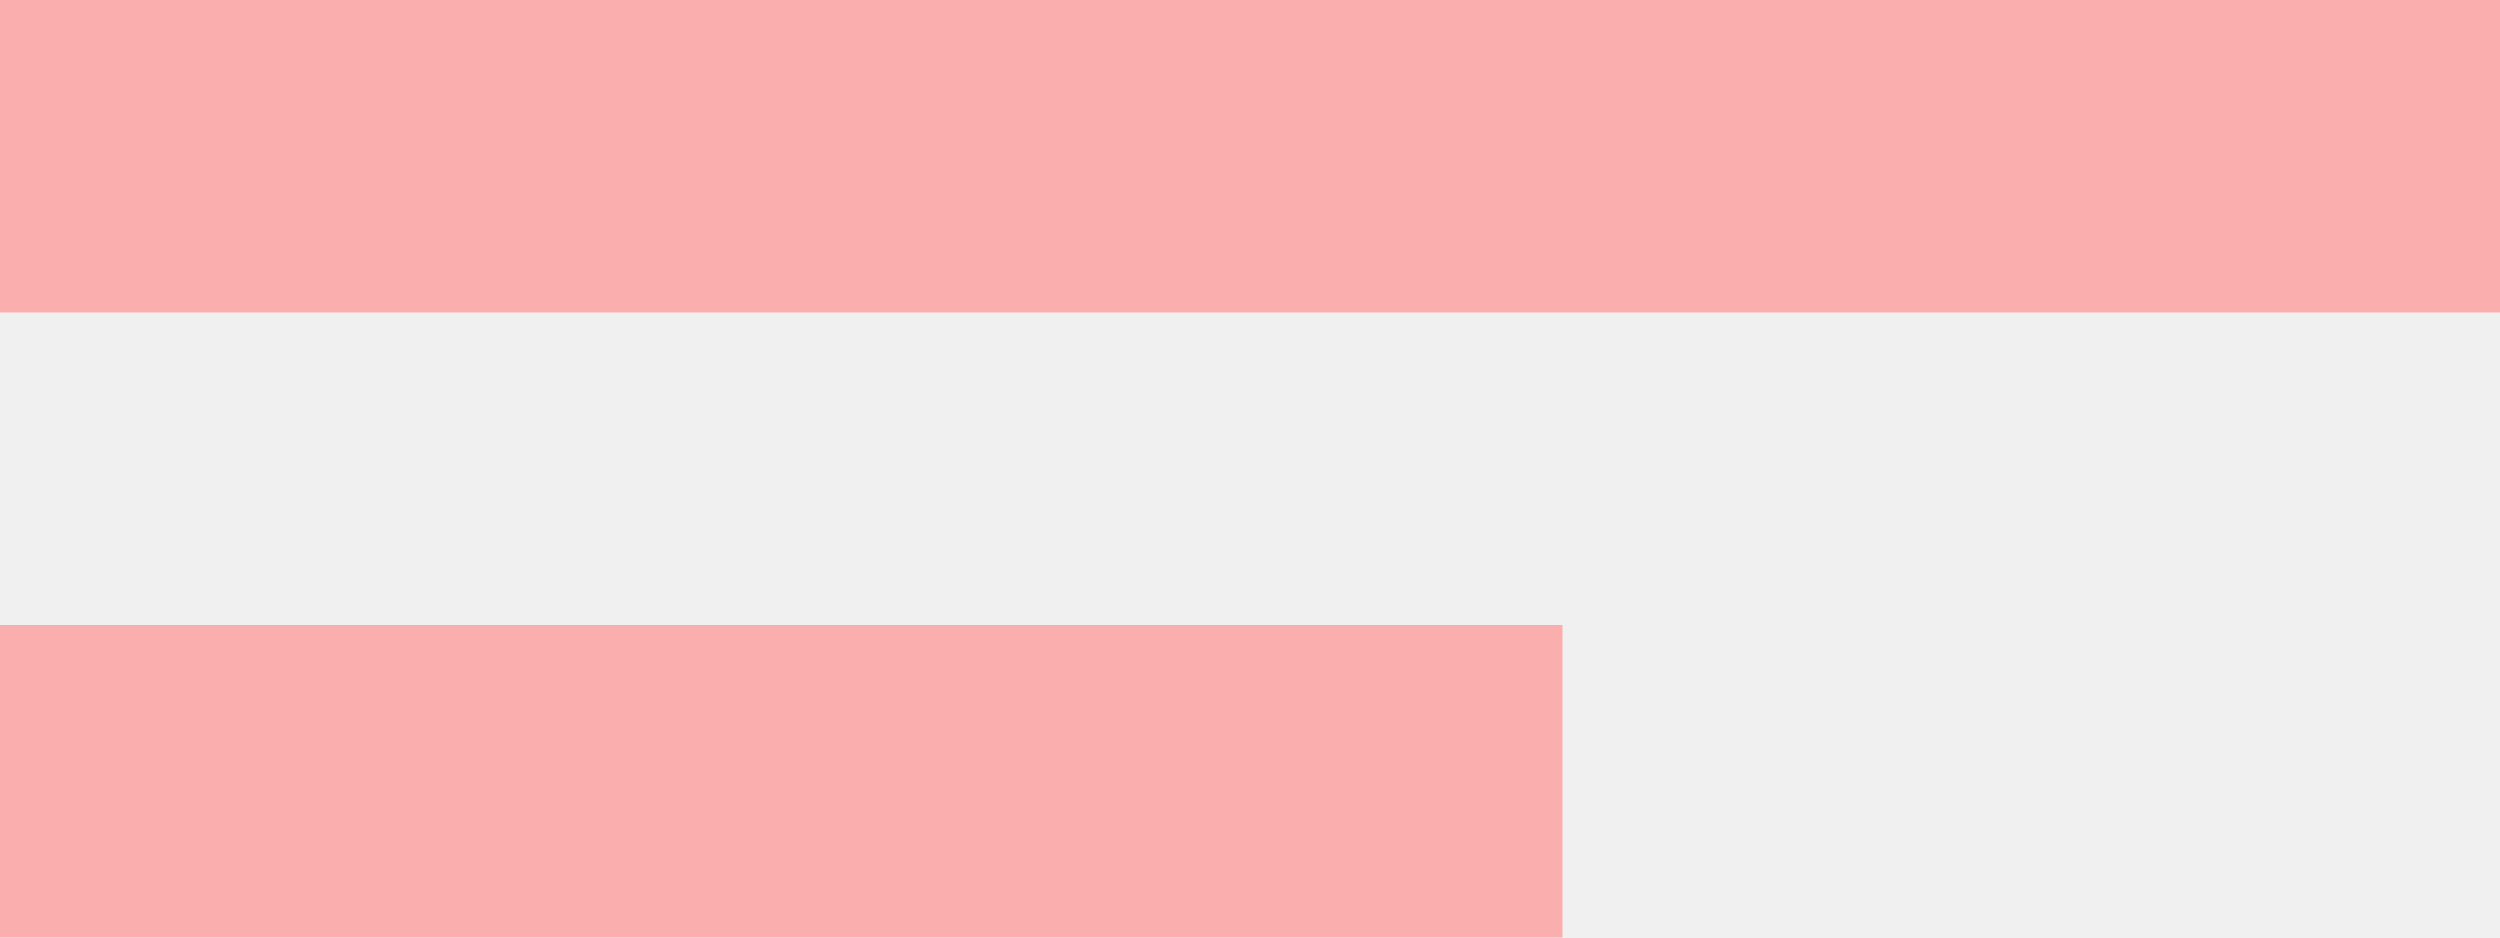
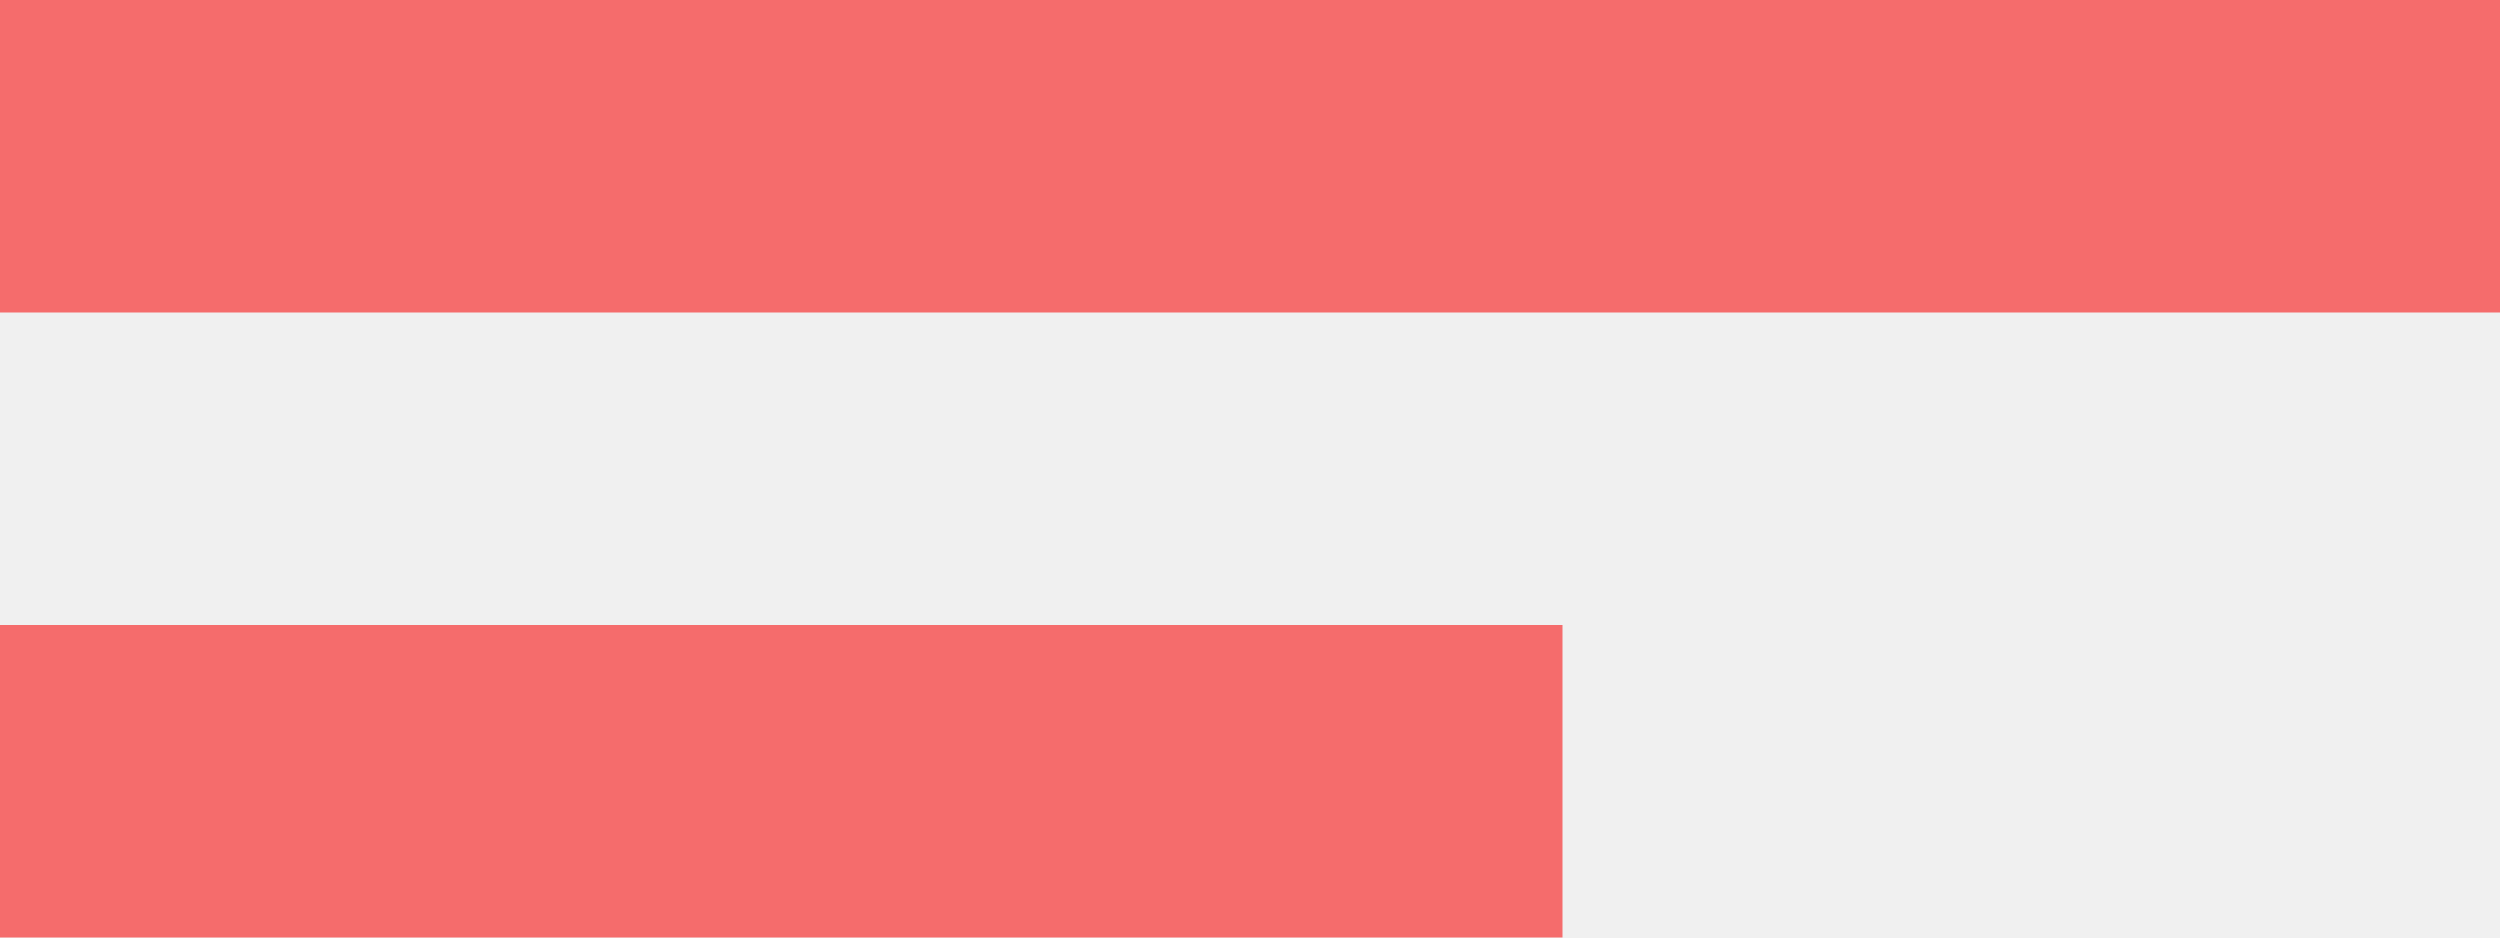
<svg xmlns="http://www.w3.org/2000/svg" xmlns:xlink="http://www.w3.org/1999/xlink" width="16px" height="6px" viewBox="0 0 16 6" version="1.1">
  <defs>
-     <filter id="filter-1">
-       <feColorMatrix in="SourceGraphic" type="matrix" values="0 0 0 0 0.961 0 0 0 0 0.424 0 0 0 0 0.424 0 0 0 1 0" />
-     </filter>
-     <path d="M0,0 L16,0 L16,2 L0,2 L0,0 Z M0,4 L10,4 L10,6 L0,6 L0,4 Z" id="path-2" />
+     <path d="M0,0 L16,0 L16,2 L0,2 L0,0 Z M0,4 L10,4 L10,6 L0,6 L0,4 Z" id="path-1" />
  </defs>
-   <g id="Threat-Sharing" stroke="none" stroke-width="1" fill="none" fill-rule="evenodd">
-     <g id="TS---0.1-Incidents-Copy-3" transform="translate(-802, -164)">
-       <g id="Group-7" transform="translate(301, 158)">
-         <g id="short-text.f2c998a2" transform="translate(0, -1)" filter="url(#filter-1)">
-           <g transform="translate(501, 7)">
-             <mask id="mask-3" fill="white">
-               <use xlink:href="#path-2" />
-             </mask>
-             <g id="a" />
-             <g id="c-link" mask="url(#mask-3)" fill="#757575" fill-rule="nonzero">
-               <g transform="translate(-17, -22)" id="c">
-                 <polygon points="0 0 50 0 50 50 0 50" />
-               </g>
-             </g>
-           </g>
+   <g id="Page-1" stroke="none" stroke-width="1" fill="none" fill-rule="evenodd">
+     <g id="short-text-red">
+       <mask id="mask-2" fill="white">
+         <use xlink:href="#path-1" />
+       </mask>
+       <g id="path-2" />
+       <g id="c-link" mask="url(#mask-2)">
+         <g transform="translate(-17, -22)" id="c">
+           <polygon id="Path" fill="#F56C6C" fill-rule="nonzero" points="0 0 50 0 50 50 0 50" />
        </g>
      </g>
    </g>
  </g>
</svg>
